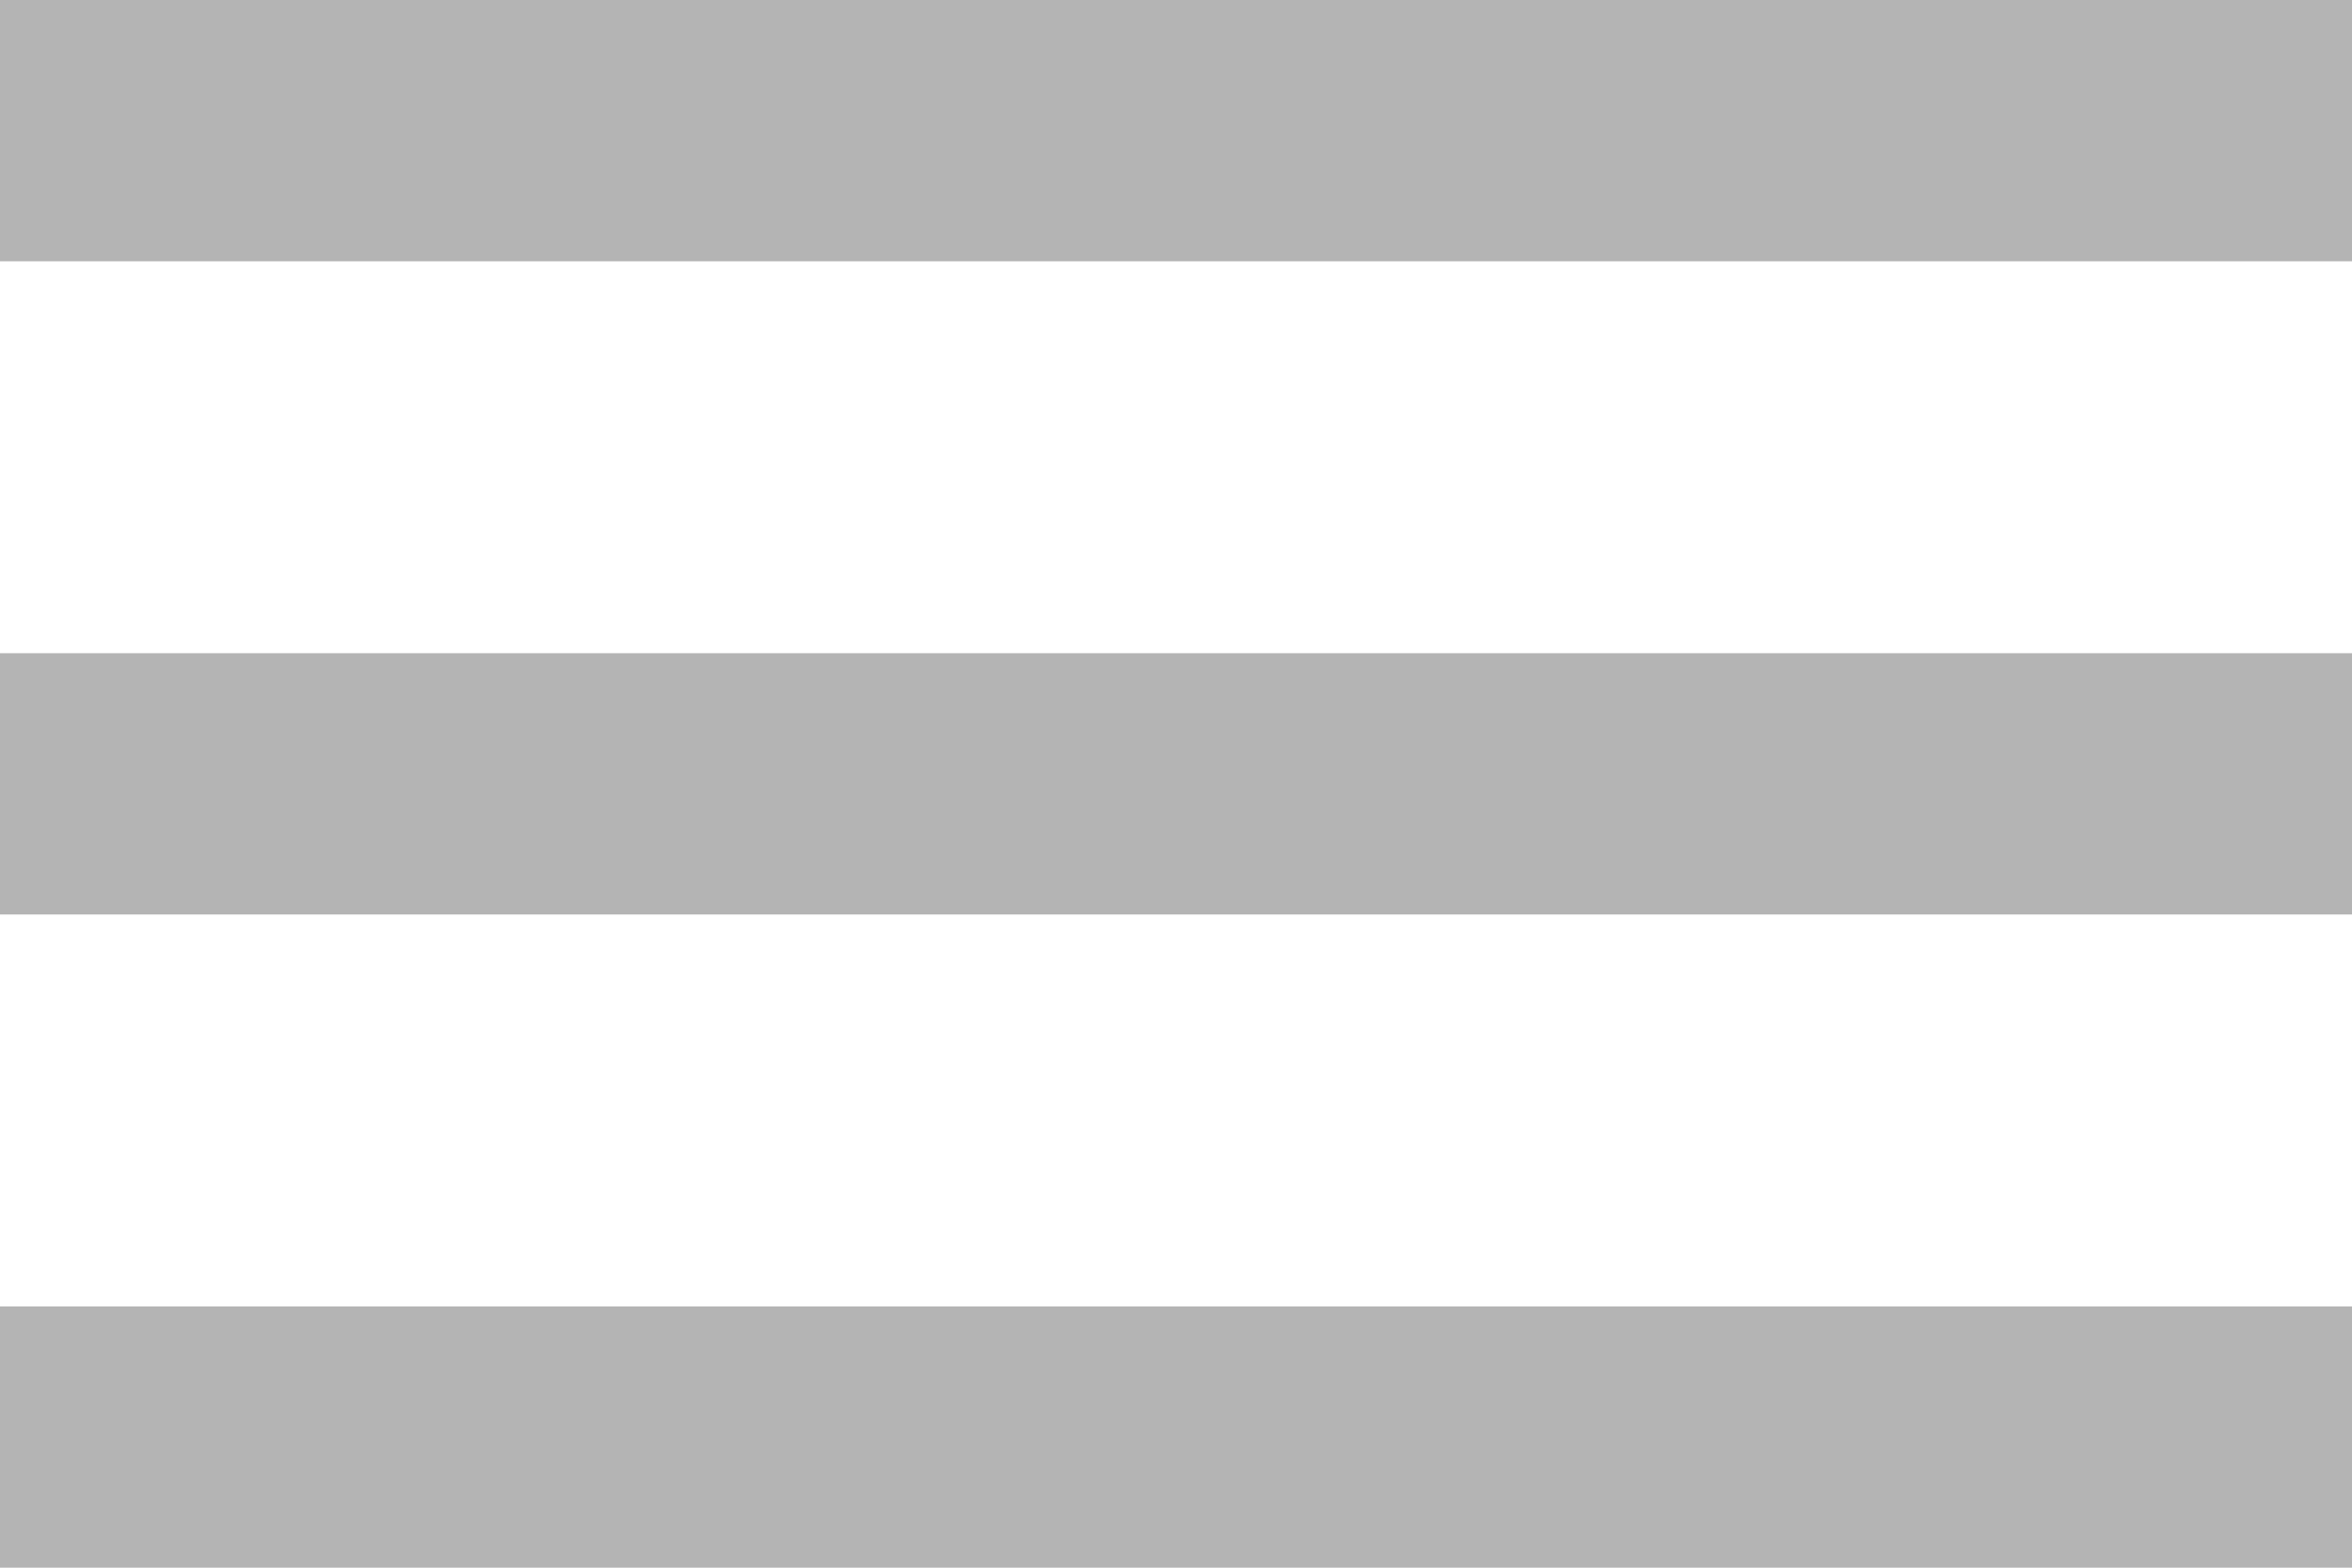
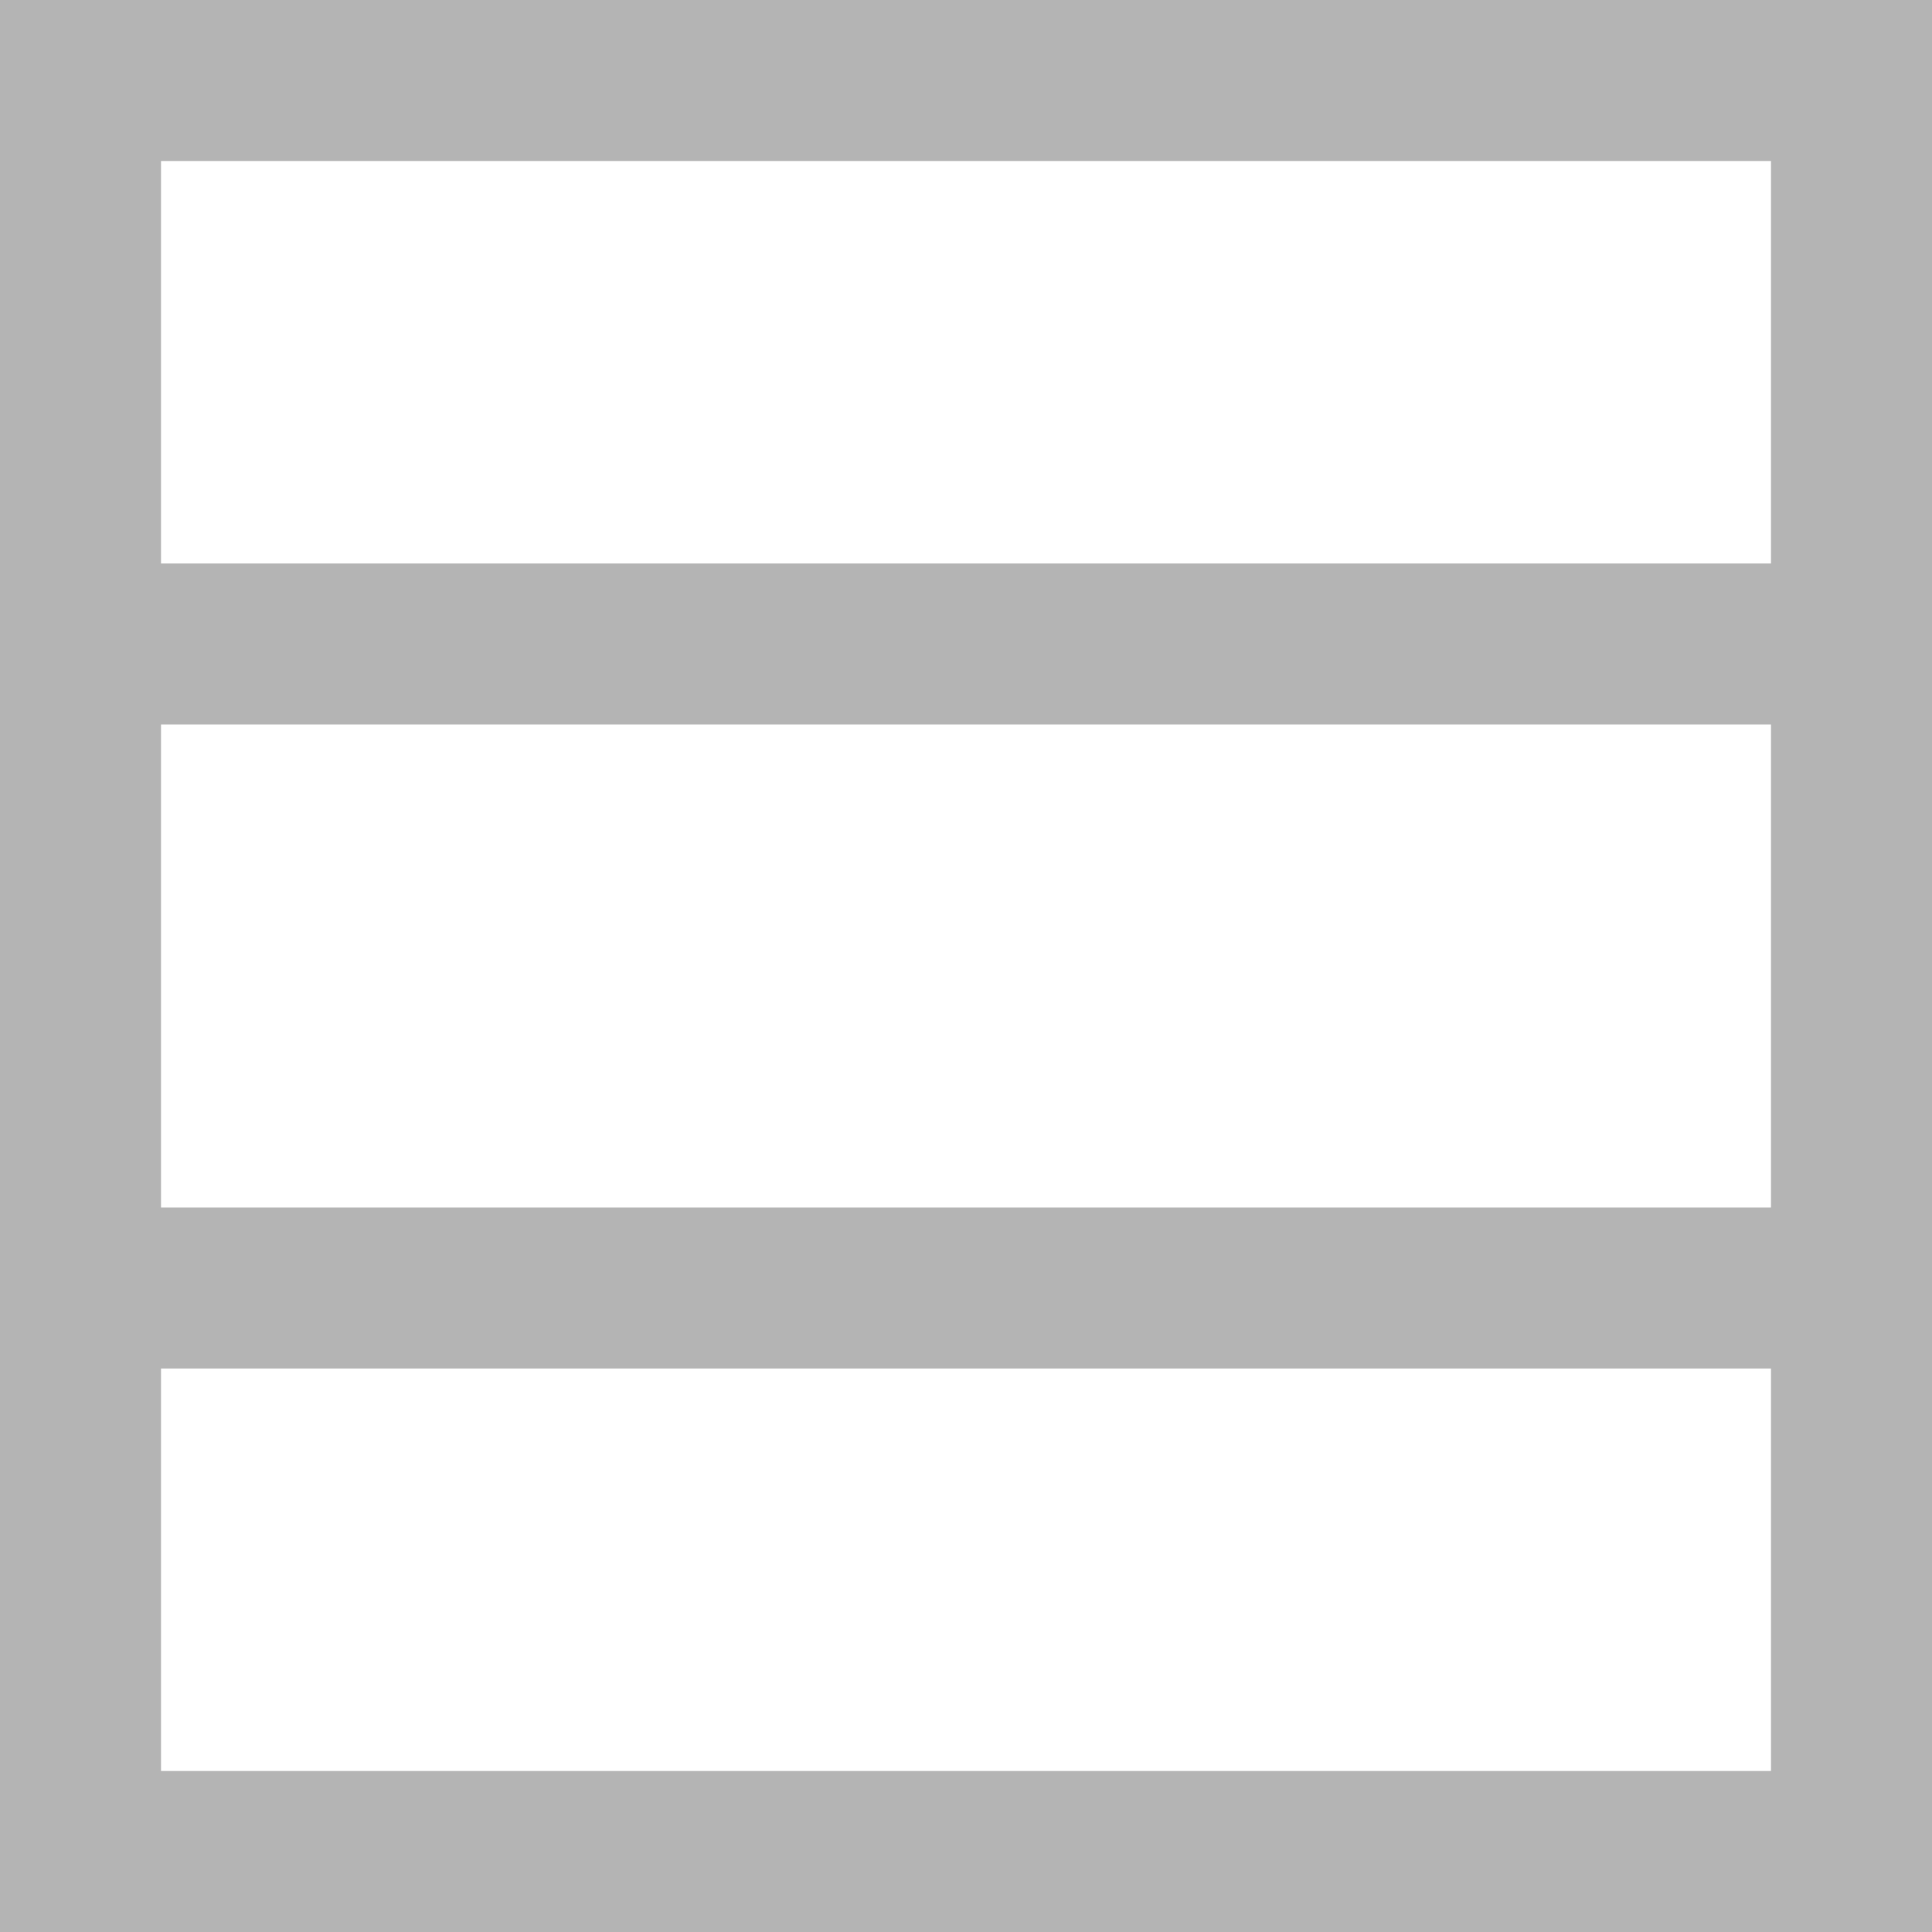
- <svg xmlns="http://www.w3.org/2000/svg" width="18px" height="12px" viewBox="0 0 18 12" version="1.1">
+ <svg xmlns="http://www.w3.org/2000/svg" width="24px" height="24px" viewBox="0 0 24 24" version="1.1">
  <defs />
  <g id="Components" stroke="none" stroke-width="1" fill="none" fill-rule="evenodd" opacity="0.5">
-     <g id="Toolkit-Documentation:-Components" transform="translate(-540, -357)">
-       <g id="Navigation" transform="translate(534, 273)">
+     <g id="Toolkit-Documentation:-Components" transform="translate(-537, -653)" stroke="#696969" stroke-width="2">
+       <g id="Navigation" transform="translate(534, 575)">
        <g id="Menu" transform="translate(3, 66)">
-           <g id="Group-18" transform="translate(0, 12)">
-             <g id="baseline-chat_bubble-24px">
-               <path d="M3,18 L21,18 L21,16 L3,16 L3,18 Z M3,13 L21,13 L21,11 L3,11 L3,13 Z M3,6 L3,8 L21,8 L21,6 L3,6 Z" id="Shape" fill="#696969" fill-rule="nonzero" />
-               <polygon id="Shape" points="0 0 24 0 24 24 0 24" />
-             </g>
+           <g id="cursor-menu" transform="translate(0, 12)">
+             <rect id="Rectangle-path" x="1" y="1" width="22" height="22" />
+             <path d="M0,8 L24,8" id="Shape" />
+             <path d="M0,16 L24,16" id="Shape" />
          </g>
        </g>
      </g>
    </g>
  </g>
</svg>
